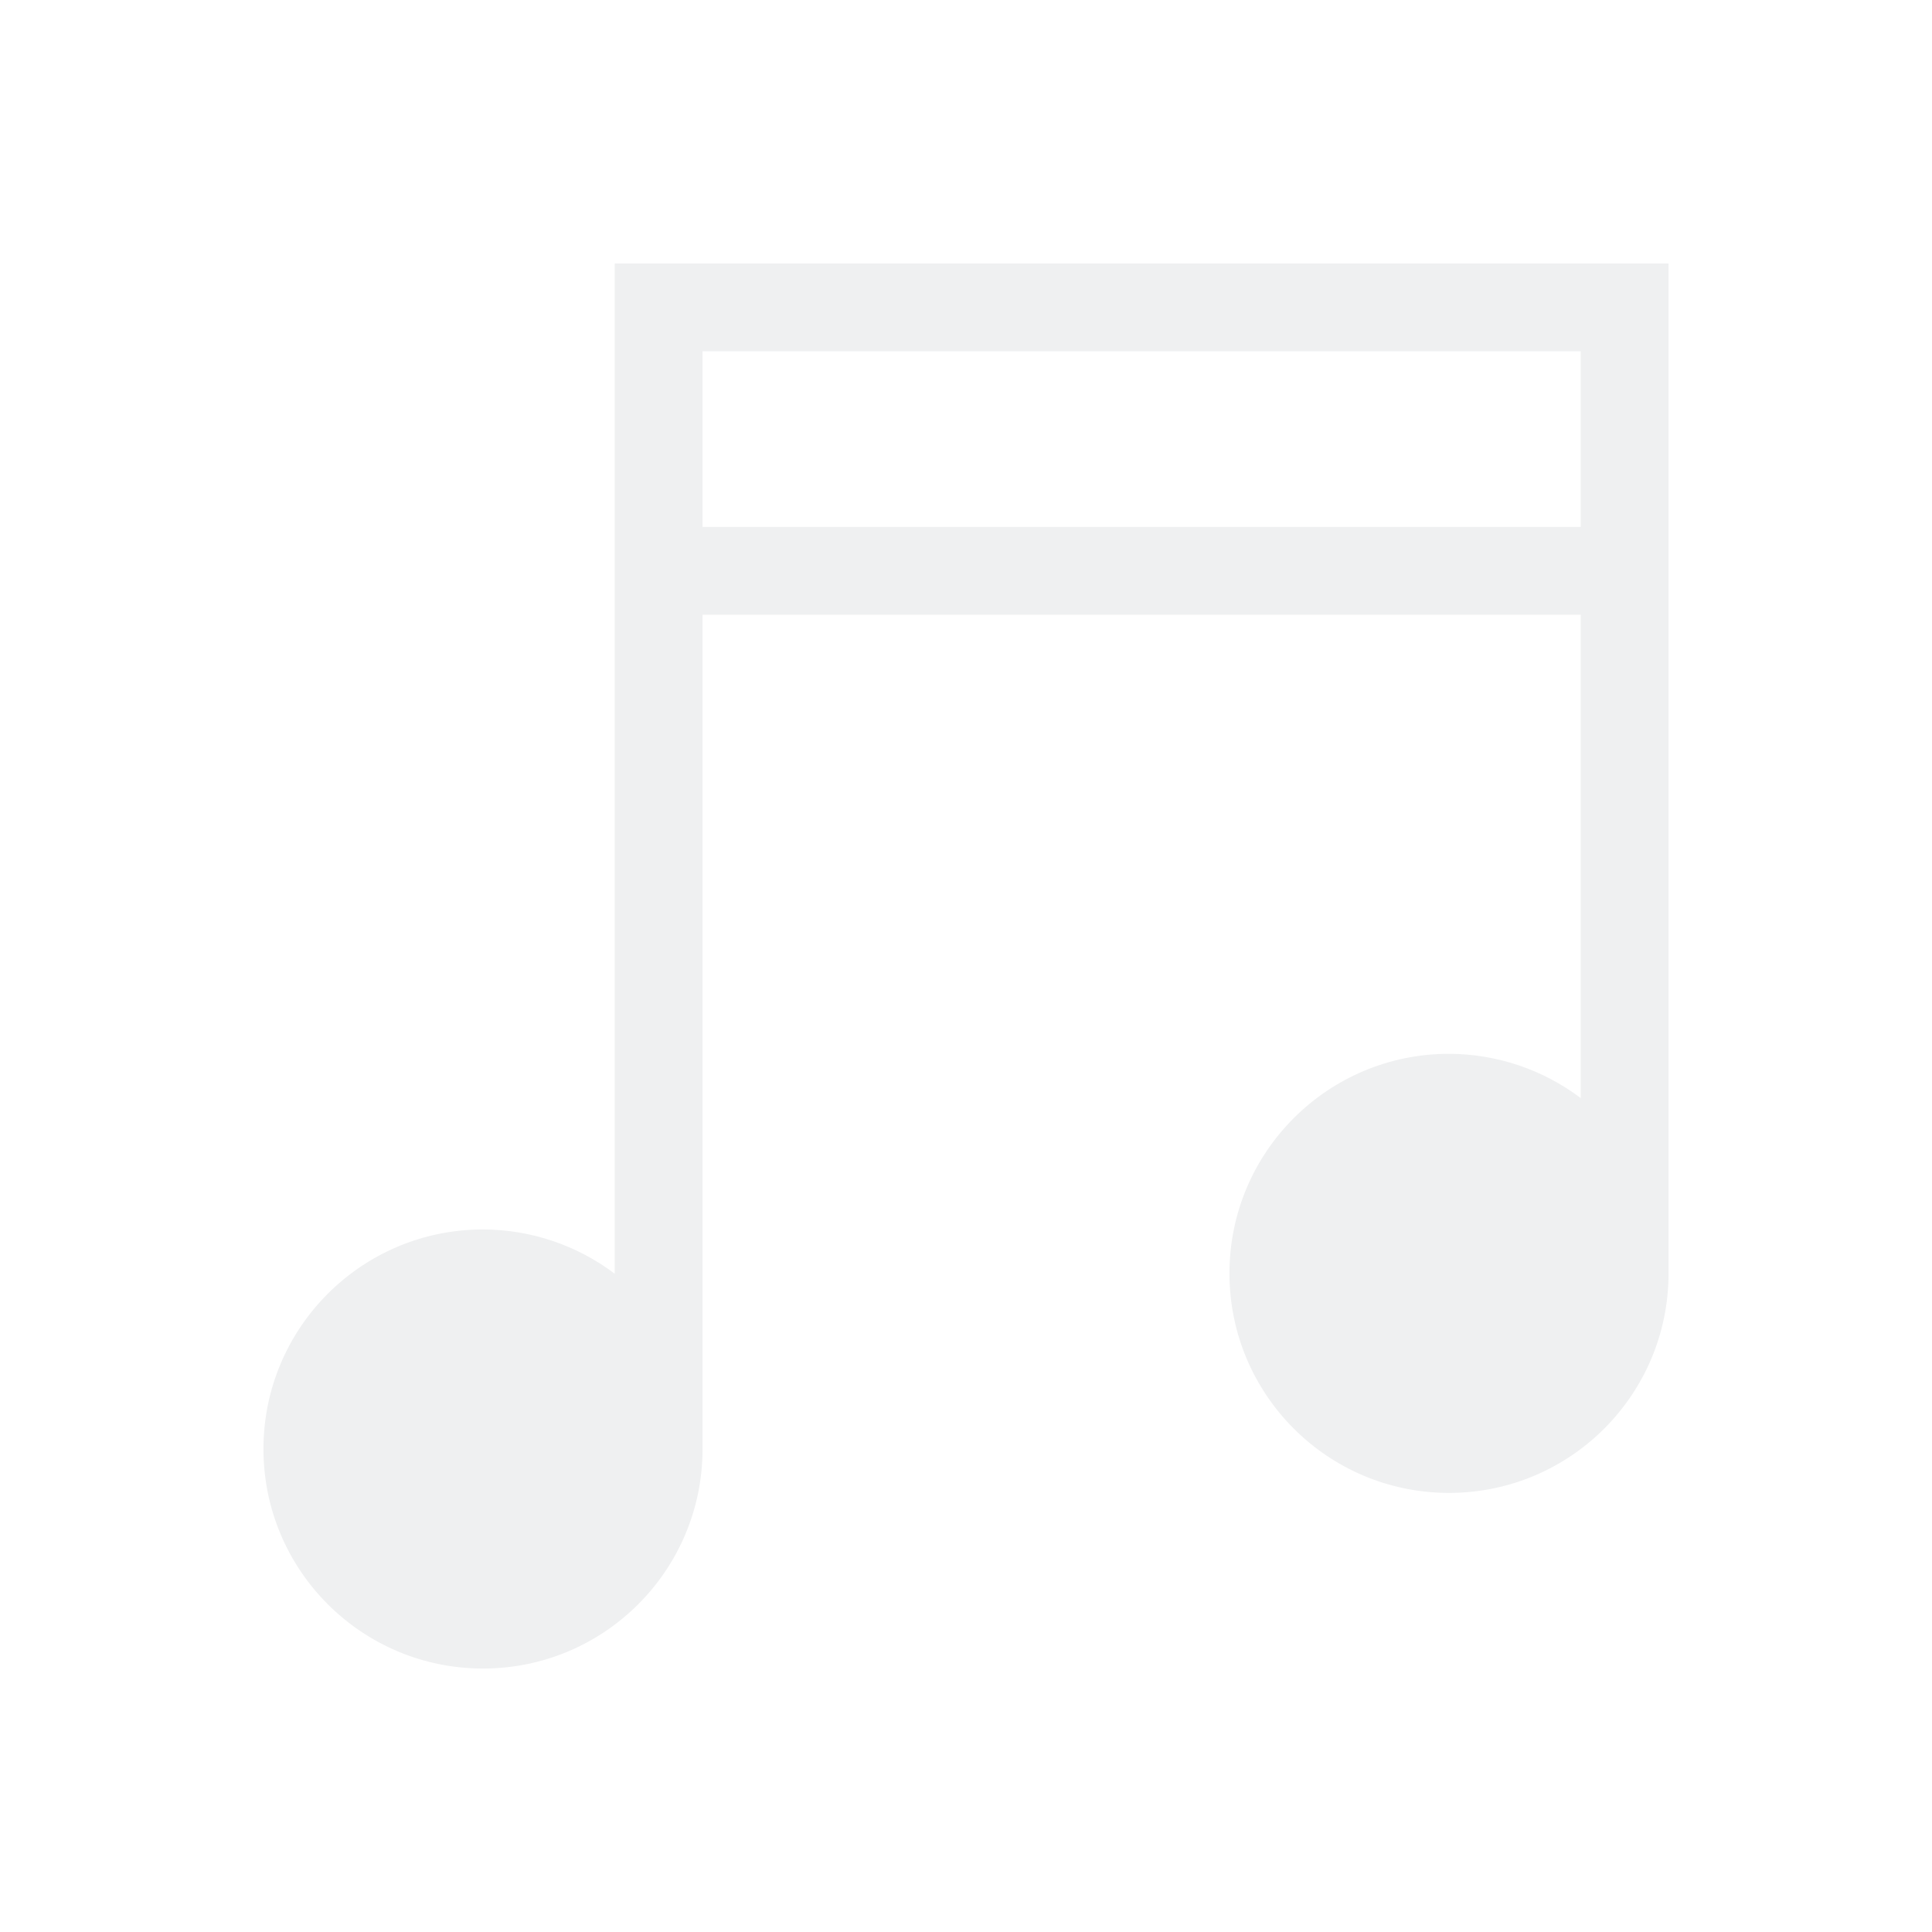
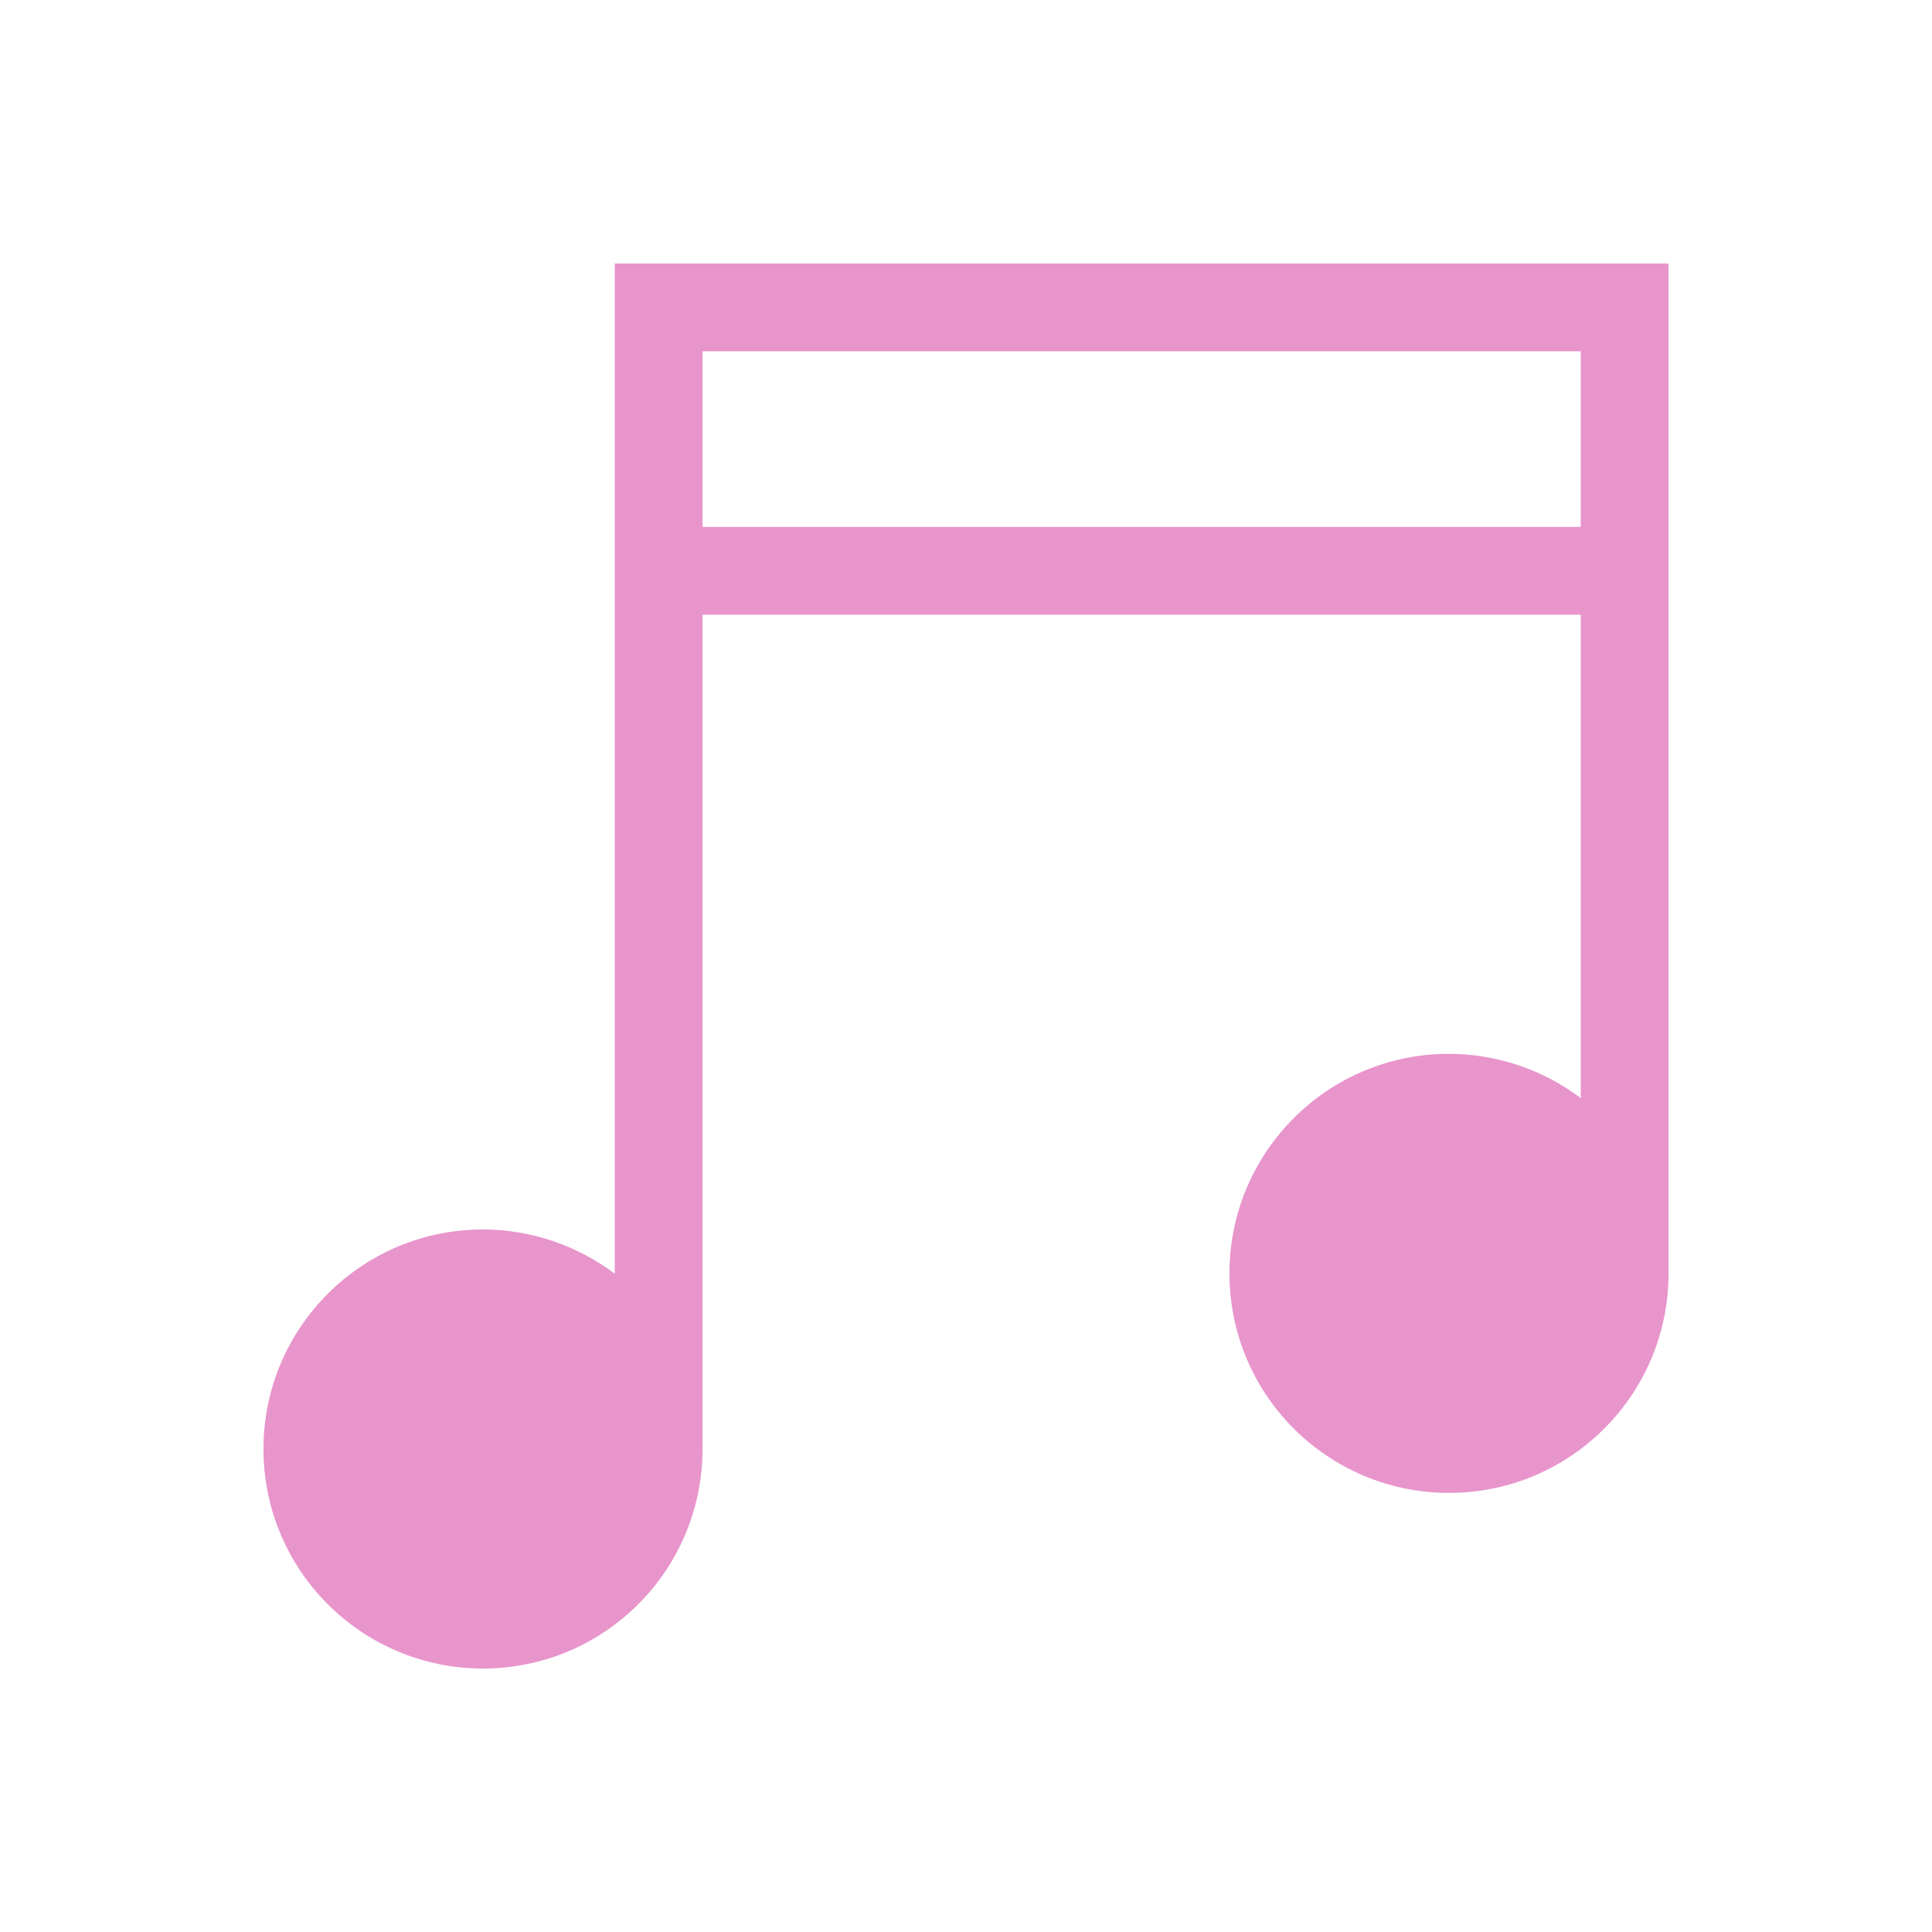
<svg xmlns="http://www.w3.org/2000/svg" viewBox="0 0 22 22">
  <defs id="defs3051">
    <style type="text/css" id="current-color-scheme">
      .ColorScheme-Text {
-         color:#eff0f1;
+         color:#e895cc;
      }
      </style>
  </defs>
  <path style="opacity:1;fill:currentColor;fill-opacity:1;stroke:none" d="M 7 3 L 7 4 L 7 14.504 A 2.5 2.5 0 0 0 5.5 14 A 2.5 2.5 0 0 0 3 16.5 A 2.5 2.5 0 0 0 5.5 19 A 2.5 2.5 0 0 0 8 16.5 L 8 7 L 18 7 L 18 12.504 A 2.5 2.5 0 0 0 16.5 12 A 2.5 2.5 0 0 0 14 14.5 A 2.5 2.5 0 0 0 16.5 17 A 2.5 2.5 0 0 0 19 14.5 L 19 4 L 19 3.5 L 19 3 L 8 3 L 7 3 z M 8 4 L 18 4 L 18 6 L 8 6 L 8 4 z " class="ColorScheme-Text" id="path4867" />
</svg>
